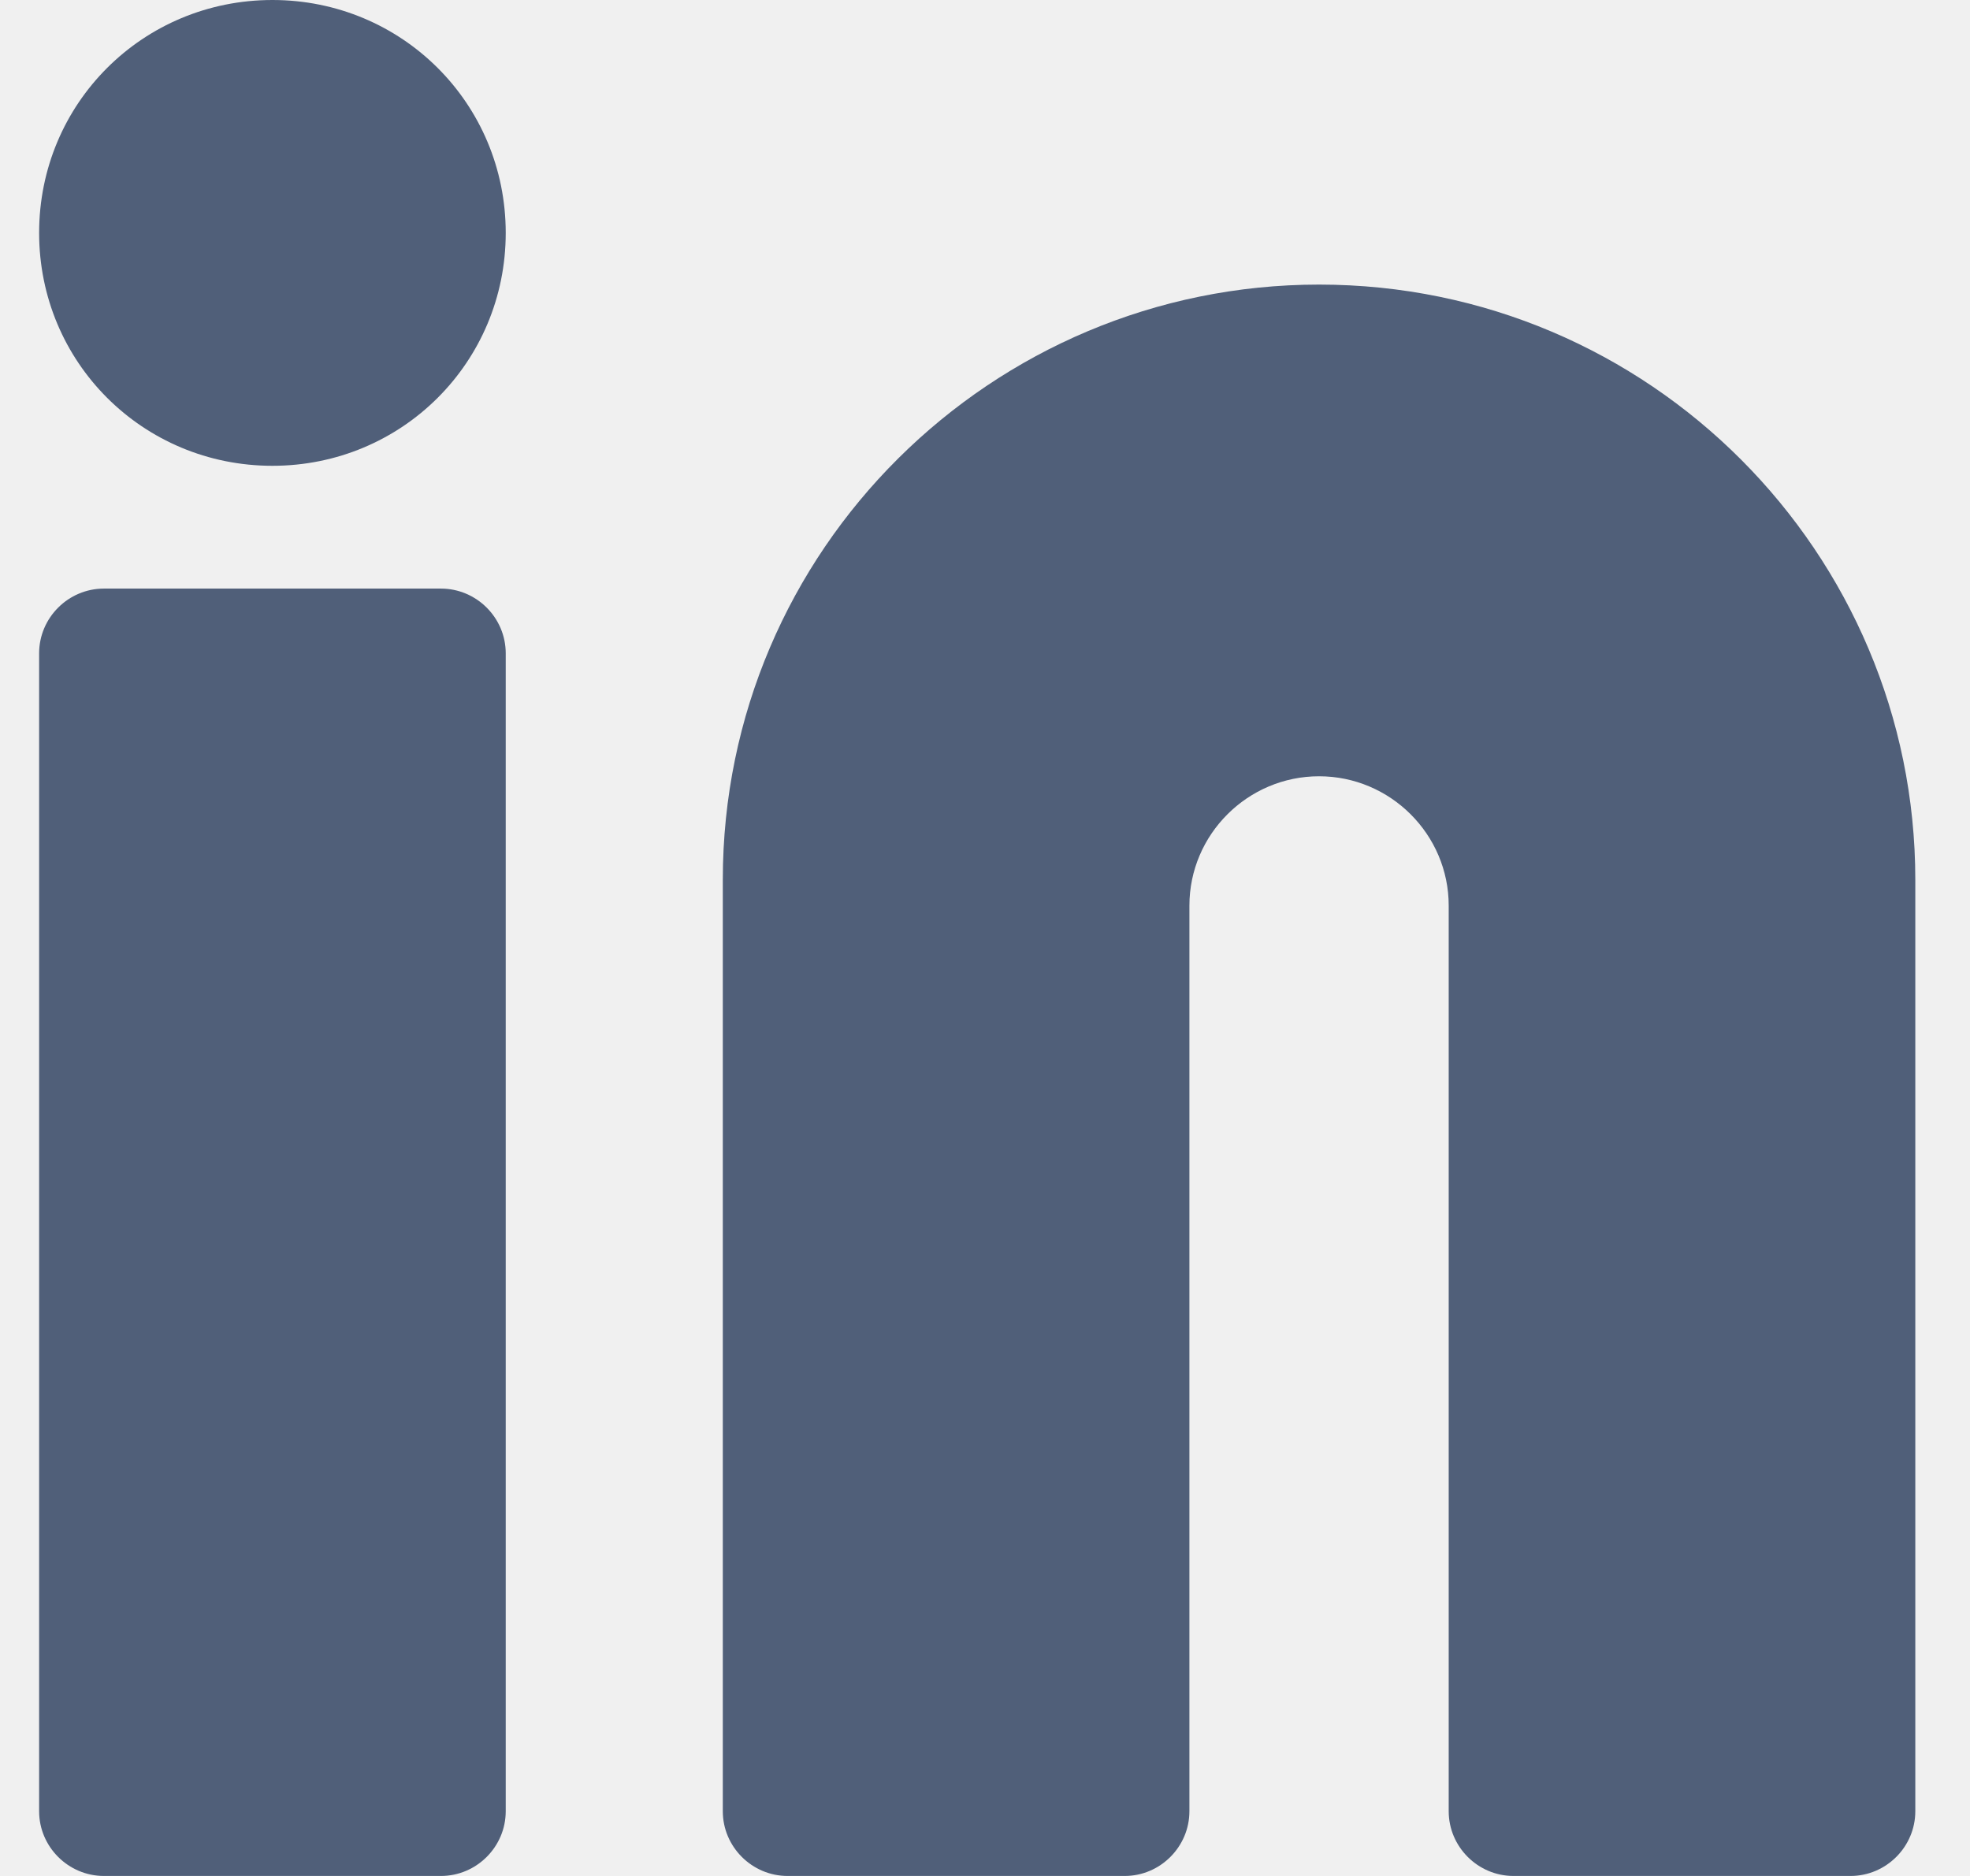
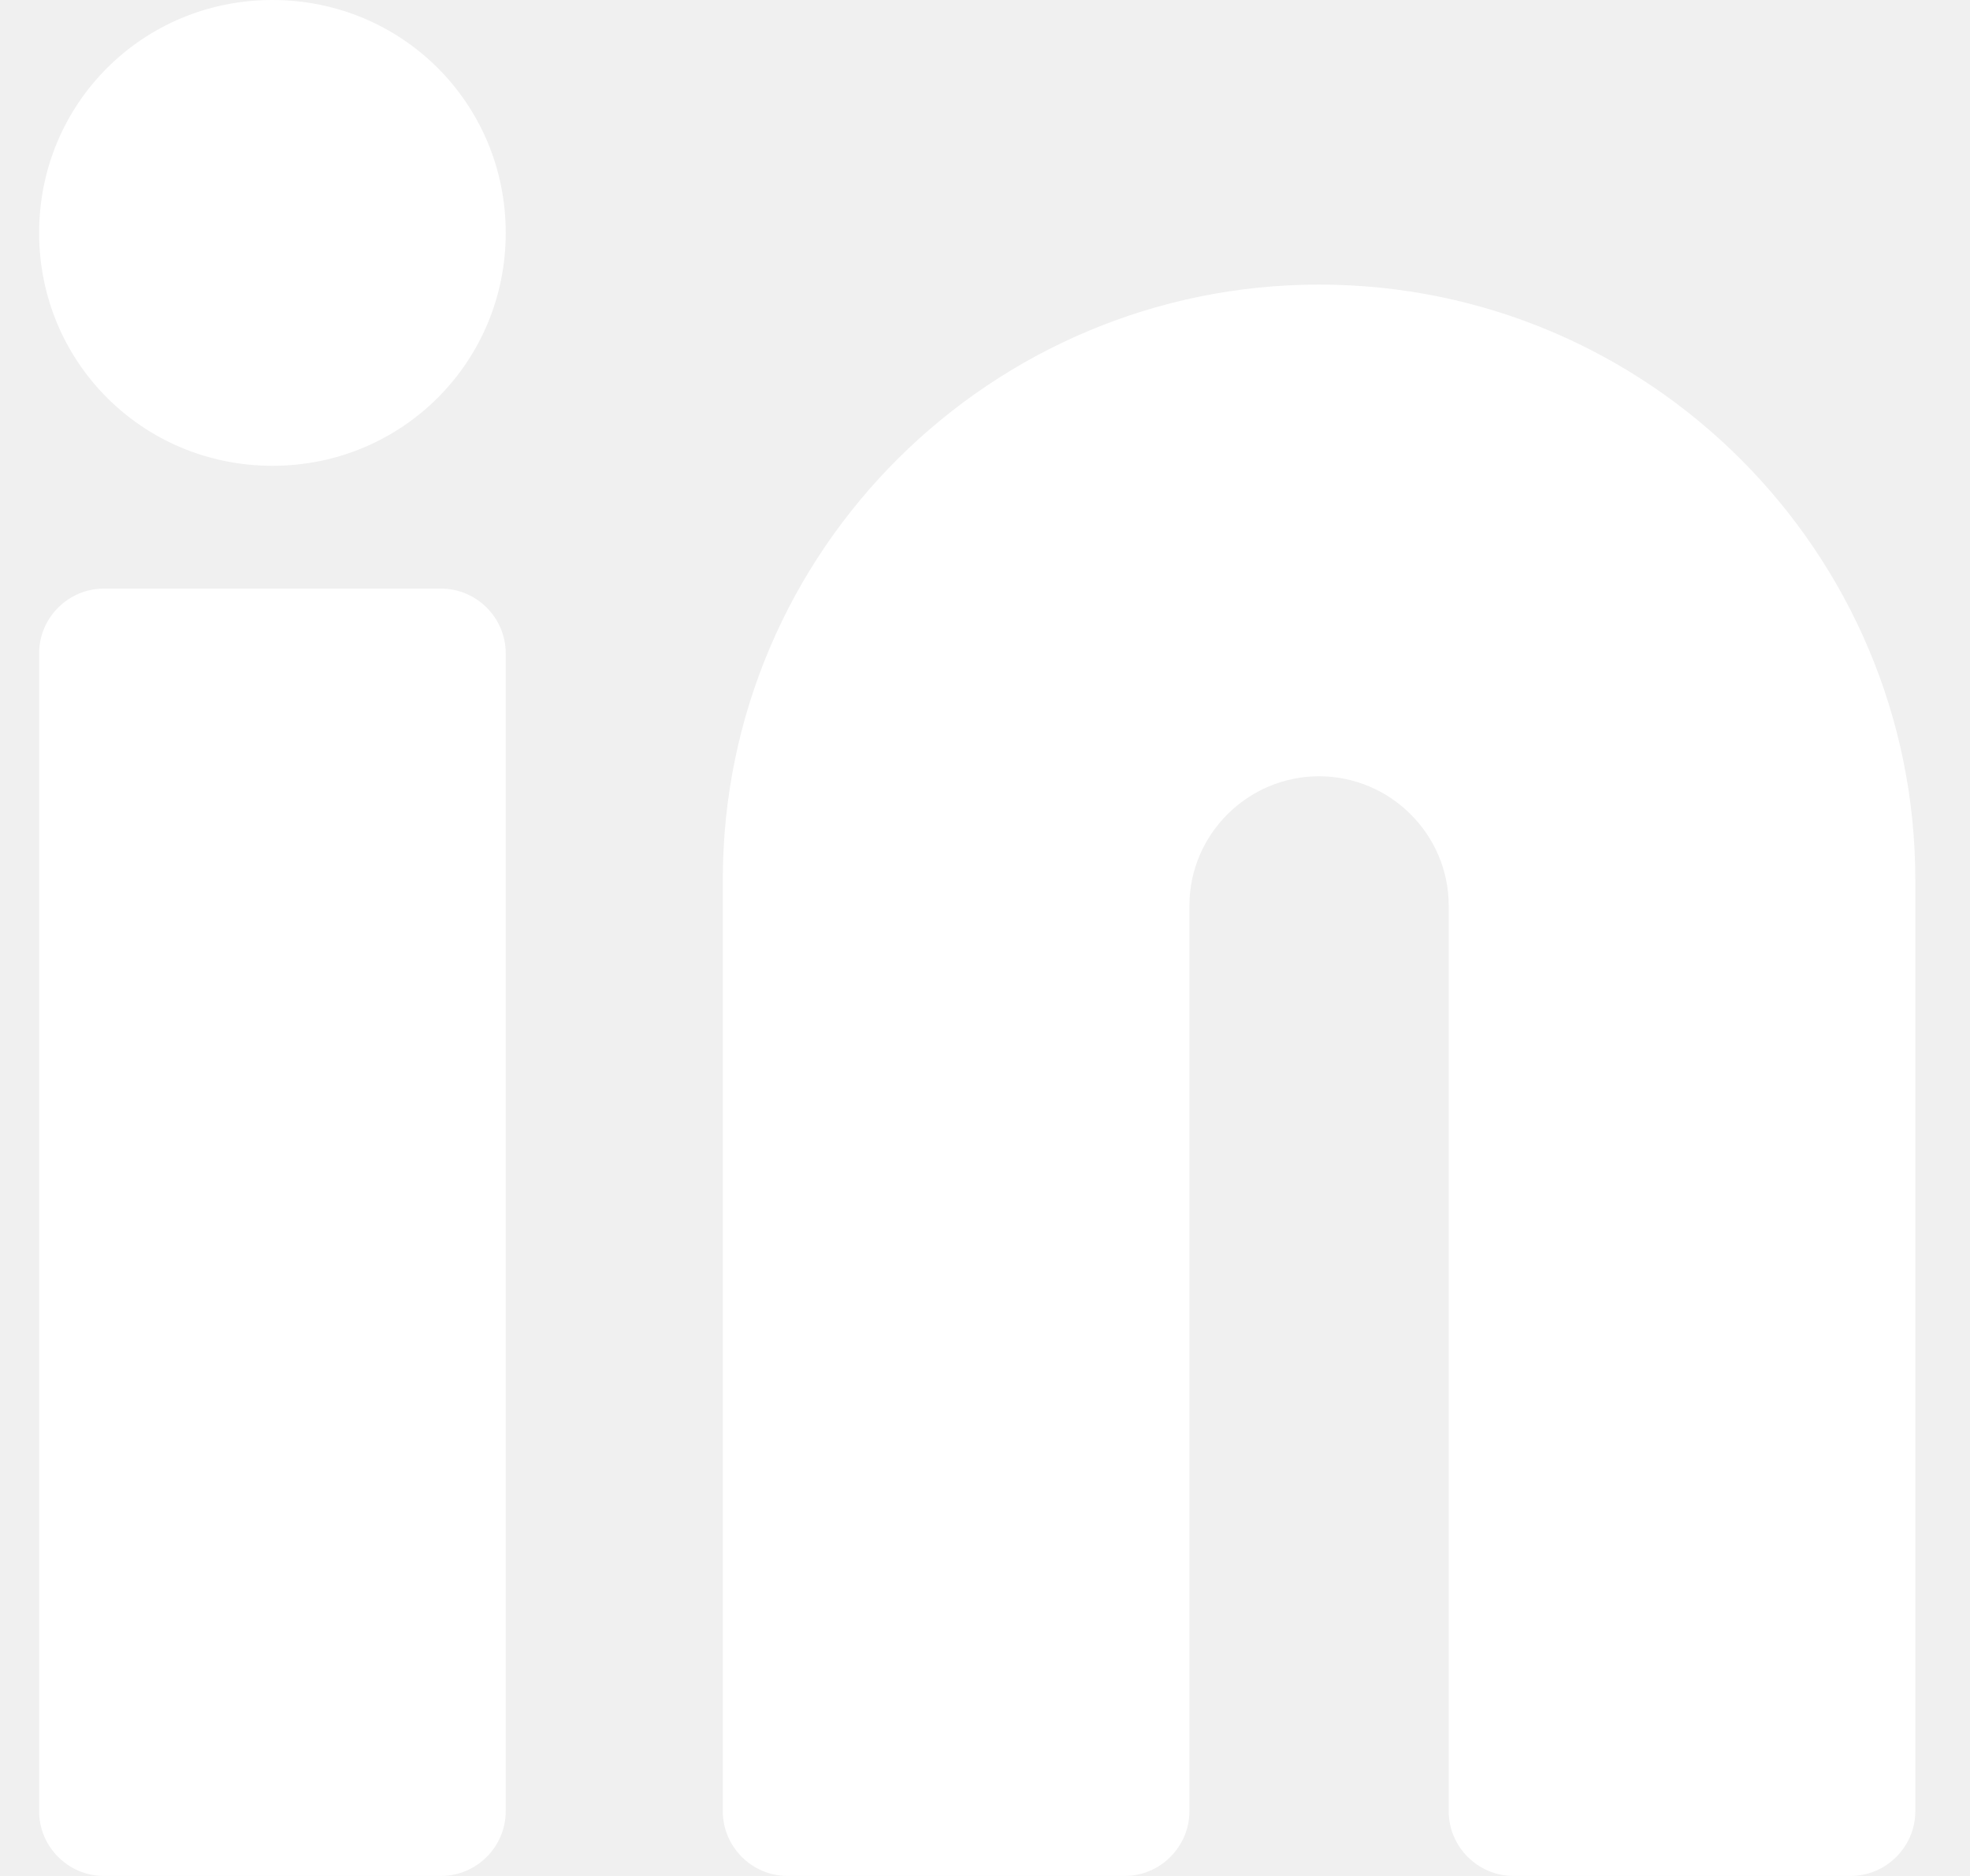
<svg xmlns="http://www.w3.org/2000/svg" width="21" height="20" viewBox="0 0 21 20" fill="none">
-   <path d="M14.061 3.034C10.572 3.034 7.705 5.862 7.705 9.379V19.31C7.705 19.689 8.016 20 8.396 20H11.989C12.368 20 12.679 19.689 12.679 19.31V9.655C12.679 8.896 13.301 8.276 14.061 8.276C14.821 8.276 15.443 8.896 15.443 9.655V19.31C15.443 19.689 15.754 20 16.134 20H19.726C20.106 20 20.417 19.689 20.417 19.31V9.379C20.417 5.896 17.584 3.034 14.061 3.034Z" fill="#505F79" />
-   <path d="M2.904 0C1.522 0 0.417 1.103 0.417 2.483C0.417 3.862 1.522 4.966 2.904 4.966C4.285 4.966 5.391 3.862 5.391 2.483C5.391 1.103 4.285 0 2.904 0Z" fill="#505F79" />
-   <path d="M4.7 6.275H1.108C0.728 6.275 0.417 6.586 0.417 6.965V19.31C0.417 19.689 0.728 20 1.108 20H4.7C5.08 20 5.391 19.689 5.391 19.31V6.965C5.391 6.586 5.08 6.275 4.7 6.275Z" fill="#505F79" />
+   <path d="M14.061 3.034C10.572 3.034 7.705 5.862 7.705 9.379V19.31C7.705 19.689 8.016 20 8.396 20H11.989C12.368 20 12.679 19.689 12.679 19.31V9.655C12.679 8.896 13.301 8.276 14.061 8.276C14.821 8.276 15.443 8.896 15.443 9.655V19.31C15.443 19.689 15.754 20 16.134 20H19.726C20.106 20 20.417 19.689 20.417 19.31V9.379C20.417 5.896 17.584 3.034 14.061 3.034Z" fill="white" />
+   <path d="M2.904 0C1.522 0 0.417 1.103 0.417 2.483C0.417 3.862 1.522 4.966 2.904 4.966C4.285 4.966 5.391 3.862 5.391 2.483C5.391 1.103 4.285 0 2.904 0Z" fill="white" />
+   <path d="M4.7 6.275H1.108C0.728 6.275 0.417 6.586 0.417 6.965V19.31C0.417 19.689 0.728 20 1.108 20H4.7C5.08 20 5.391 19.689 5.391 19.31V6.965C5.391 6.586 5.08 6.275 4.7 6.275Z" fill="white" />
</svg>
